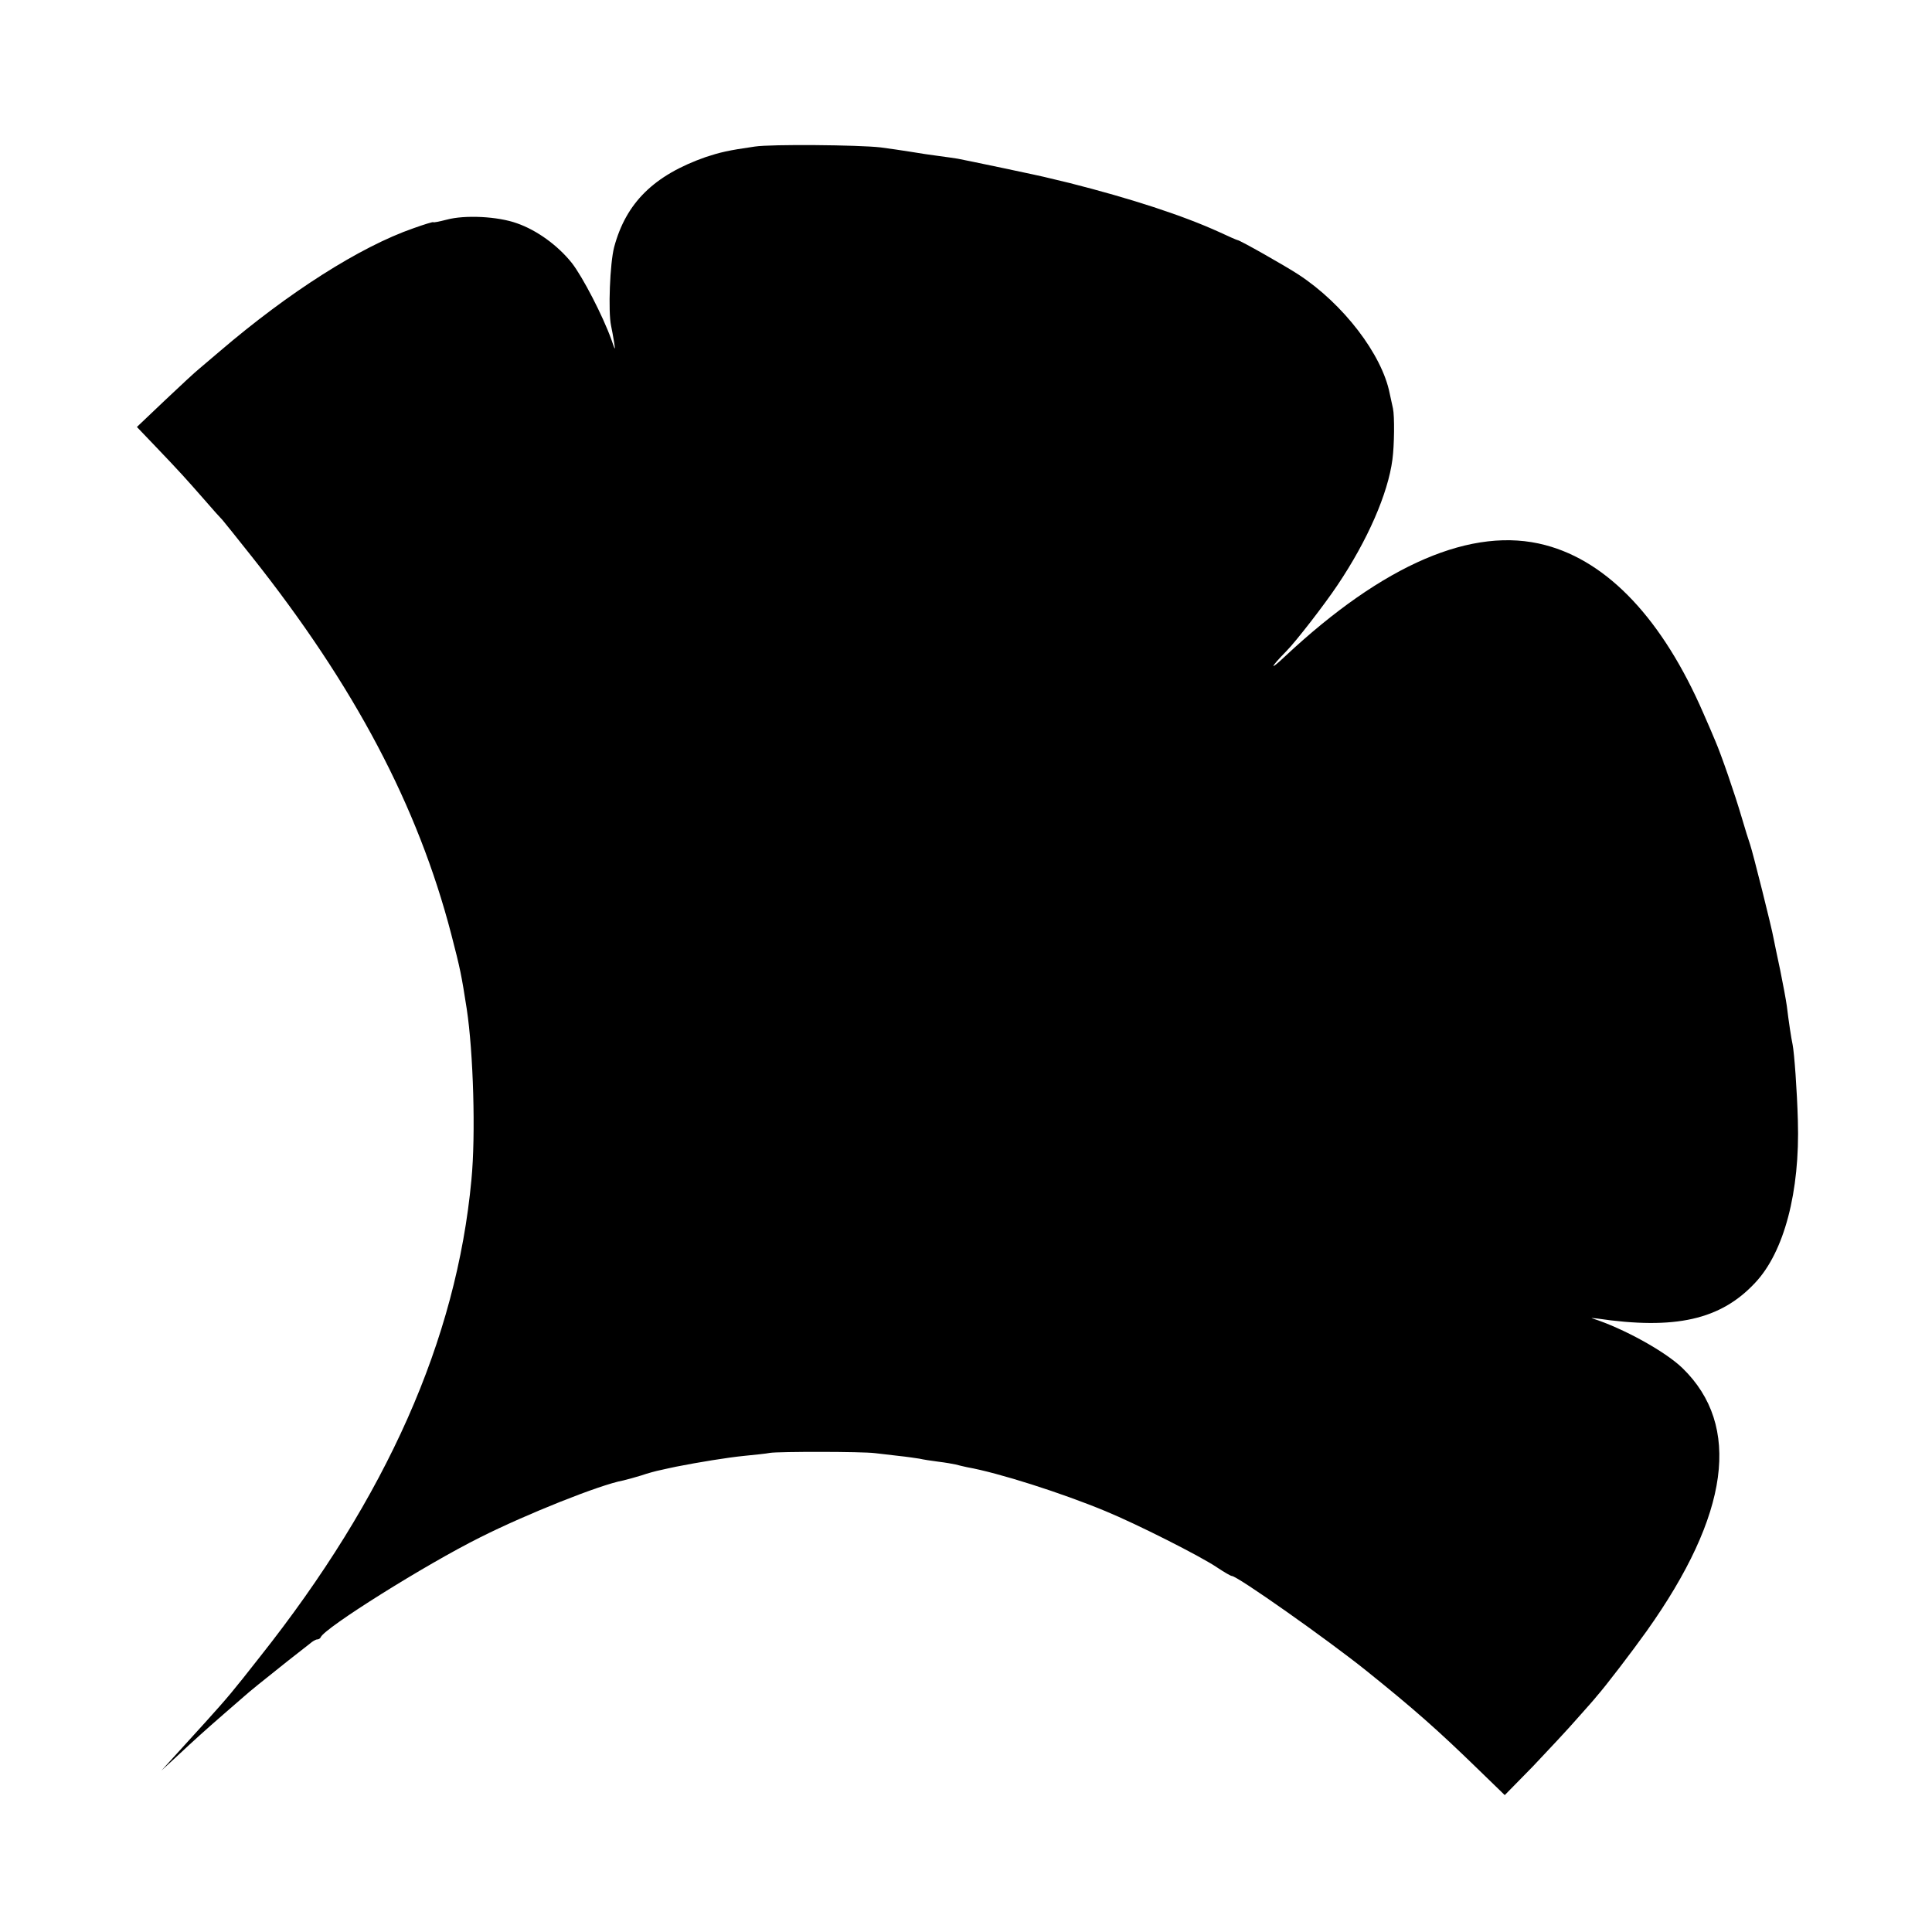
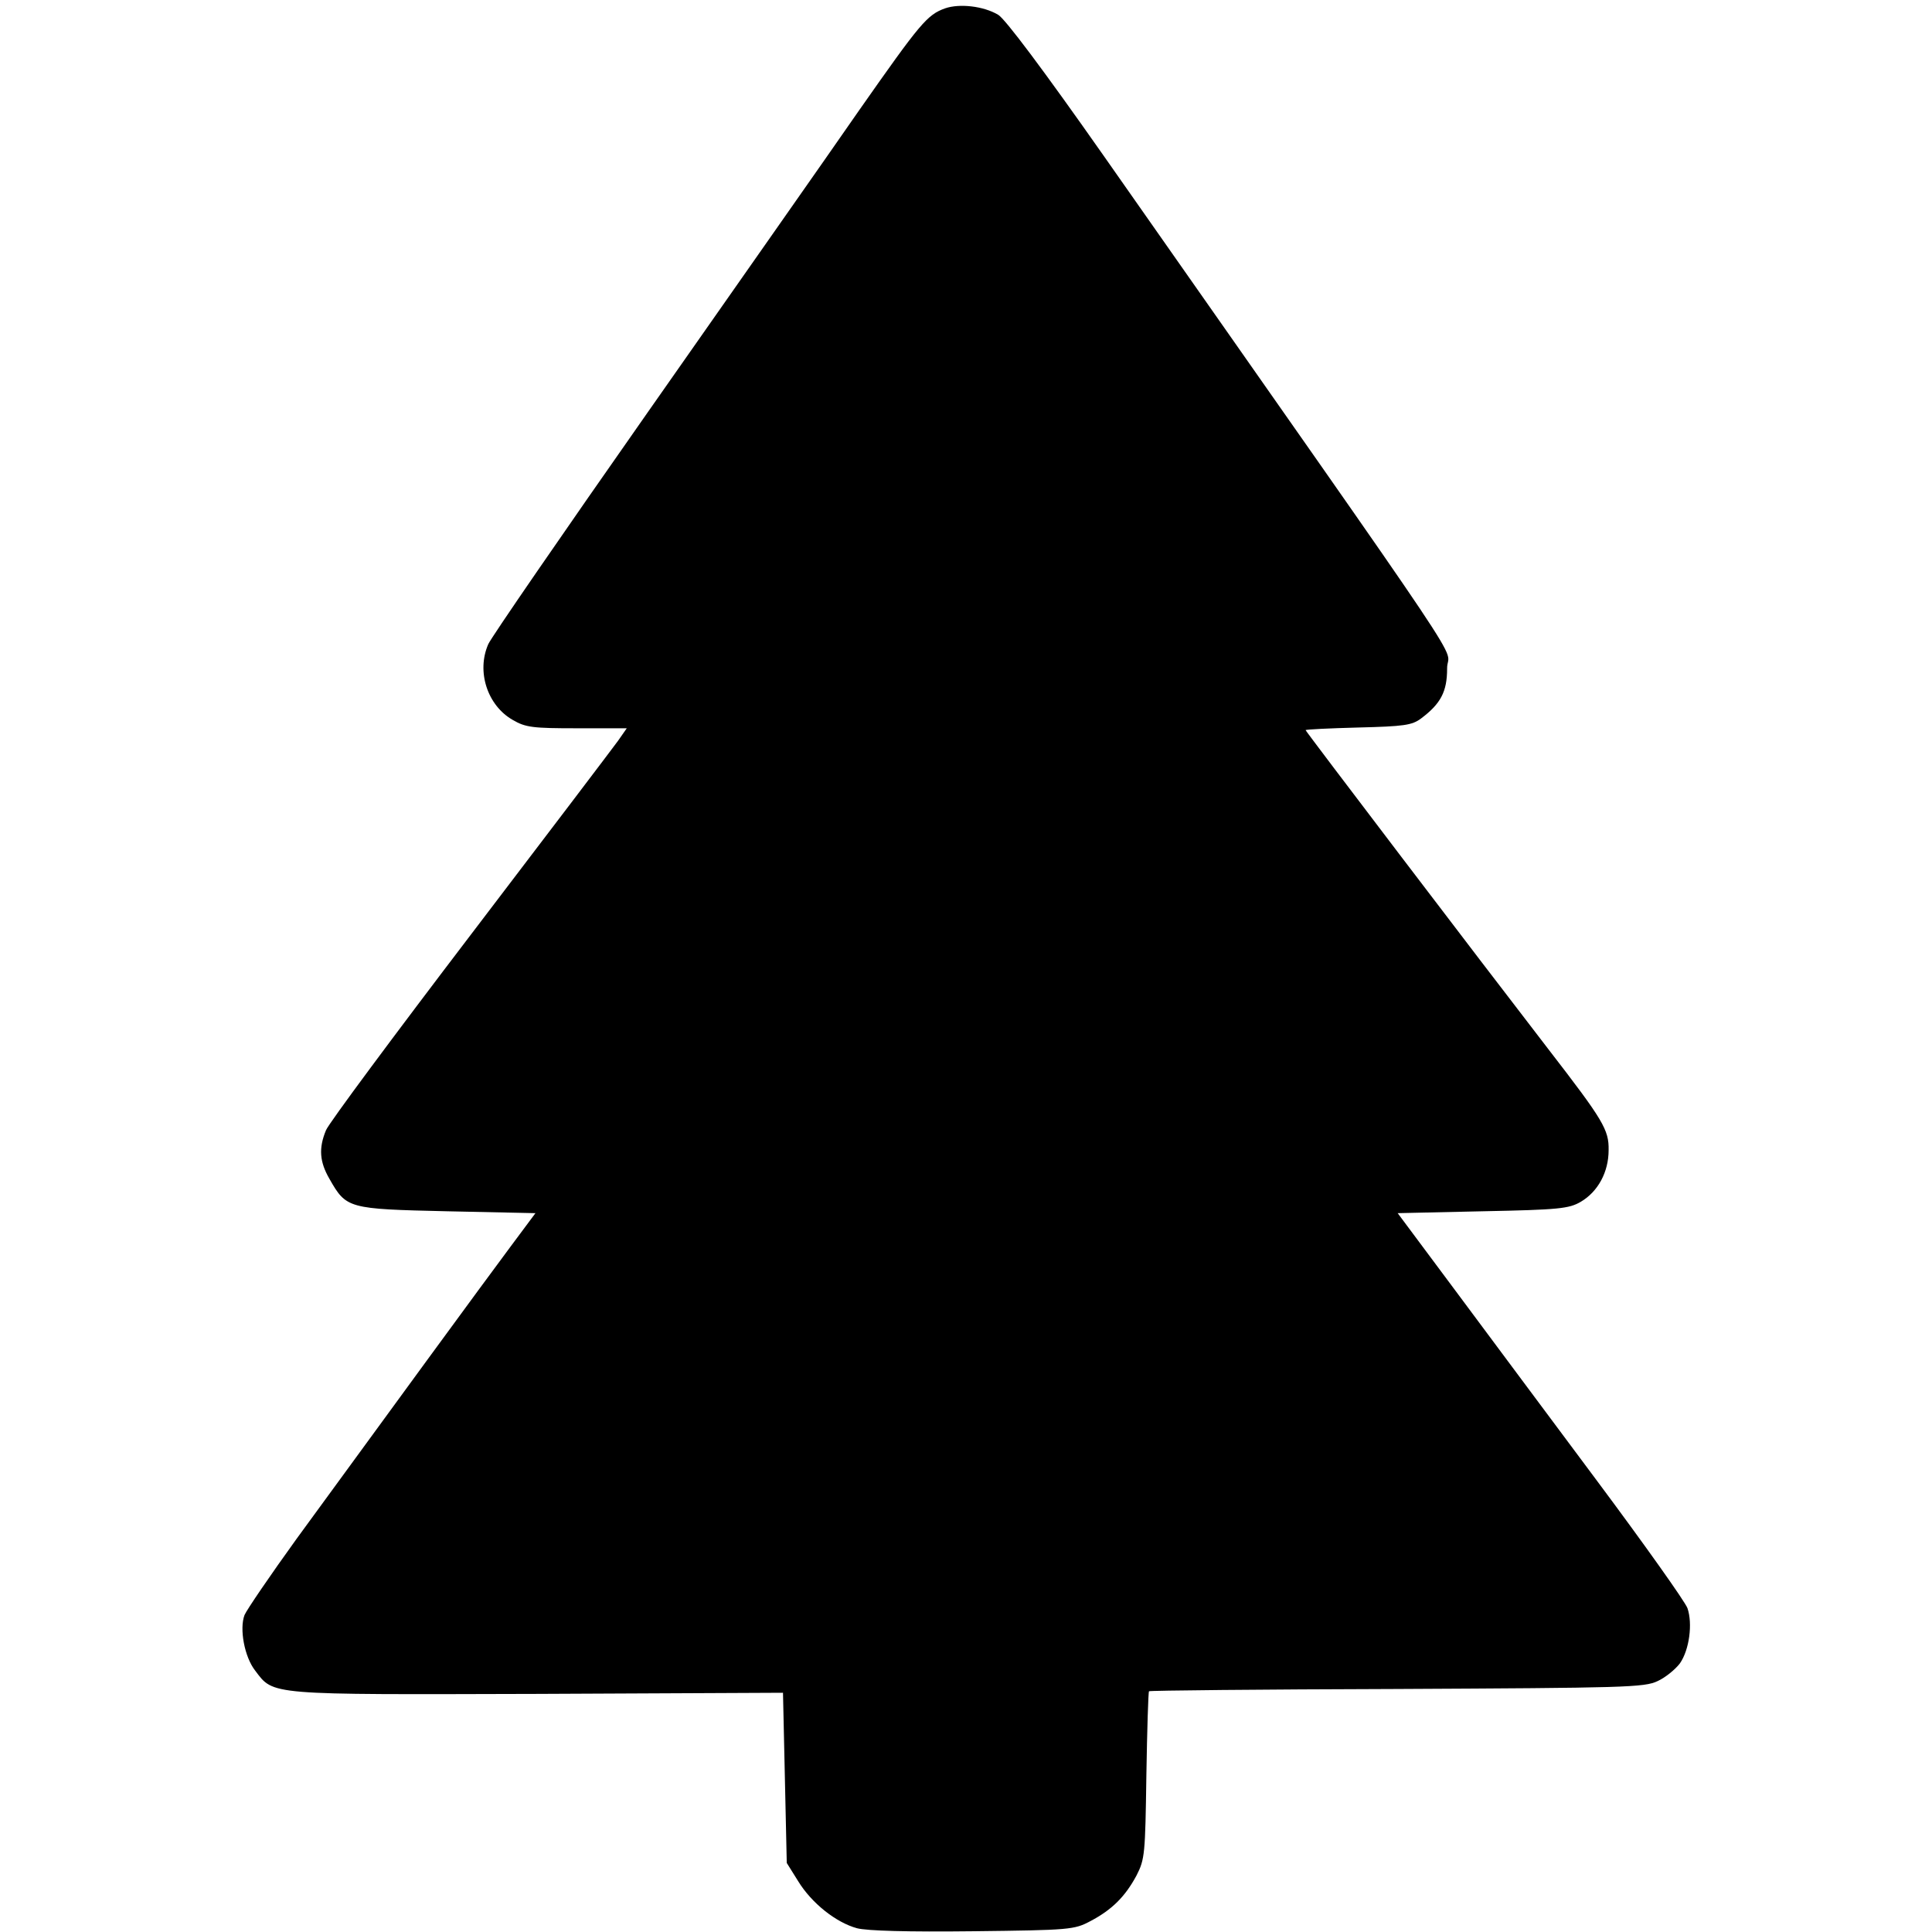
- <svg xmlns="http://www.w3.org/2000/svg" version="1.0" width="700pt" height="700pt" viewBox="0 0 700 700" preserveAspectRatio="xMidYMid meet">
-   <g transform="translate(0,700) scale(0.1,-0.1)" fill="#000000" stroke="none">
-     <path d="M2735 6469 c-98 -14 -126 -21 -178 -38 -188 -66 -289 -166 -332 -327 -15 -58 -22 -232 -11 -284 3 -14 8 -41 11 -60 5 -32 4 -31 -10 10 -31 86 -104 227 -143 277 -51 64 -127 119 -199 144 -69 25 -189 31 -255 13 -27 -7 -48 -11 -48 -9 0 2 -33 -8 -72 -22 -193 -67 -452 -232 -702 -446 -27 -23 -60 -51 -73 -62 -14 -11 -70 -63 -126 -116 l-101 -96 66 -69 c90 -94 114 -121 178 -194 30 -35 60 -68 66 -74 5 -6 53 -65 105 -131 374 -471 603 -905 724 -1370 33 -127 37 -148 56 -270 24 -157 33 -457 17 -620 -54 -579 -307 -1149 -767 -1729 -98 -125 -114 -144 -196 -235 -54 -59 -60 -66 -120 -132 l-40 -44 50 46 c76 71 104 96 175 158 36 31 70 61 76 66 14 13 72 60 154 125 36 28 73 57 83 65 9 8 21 15 26 15 5 0 11 3 13 8 14 34 381 264 578 362 167 84 435 191 518 206 13 3 42 11 65 18 23 8 56 17 72 20 17 4 41 9 55 12 81 16 185 33 245 39 39 4 81 8 95 11 32 5 334 5 380 -1 19 -2 58 -7 86 -10 29 -3 62 -8 75 -10 13 -3 44 -8 69 -11 25 -3 53 -8 62 -10 10 -3 29 -7 42 -10 113 -20 342 -93 501 -159 112 -46 346 -164 406 -205 24 -16 48 -30 52 -30 20 0 346 -230 487 -343 173 -139 259 -215 403 -355 l99 -96 102 104 c55 58 128 136 161 174 33 37 65 73 70 80 32 36 129 163 181 236 301 423 344 745 130 953 -63 61 -216 145 -326 180 -8 2 -1 2 15 0 284 -42 449 -5 574 129 105 111 163 330 155 588 -3 110 -13 245 -19 275 -5 23 -14 82 -21 140 -3 22 -14 81 -24 130 -11 50 -21 101 -24 115 -6 36 -75 311 -85 340 -5 14 -19 59 -31 100 -24 82 -74 227 -95 275 -7 17 -26 62 -43 100 -147 339 -345 550 -573 610 -263 70 -586 -69 -944 -404 -57 -54 -54 -41 5 19 35 35 140 171 186 240 109 162 183 332 199 455 7 51 8 158 2 185 -2 8 -7 33 -12 55 -28 141 -168 324 -330 430 -47 31 -213 125 -221 125 -2 0 -32 13 -66 29 -134 61 -322 122 -543 178 -33 8 -67 16 -75 18 -25 7 -303 65 -330 70 -14 2 -45 7 -70 10 -25 3 -70 10 -100 15 -30 5 -80 12 -110 16 -79 9 -396 12 -455 3z" />
+ <svg xmlns="http://www.w3.org/2000/svg" version="1.0" width="512pt" height="512pt" viewBox="0 0 512 512" preserveAspectRatio="xMidYMid meet">
+   <g transform="translate(0,512) scale(0.1,-0.1)" fill="#000000" stroke="none">
+     <path d="M2505 5098 c-48 -17 -66 -39 -228 -270 -83 -120 -336 -480 -560 -800 -225 -321 -415 -597 -423 -615 -32 -73 -2 -163 65 -201 34 -20 54 -22 170 -22 l132 0 -23 -33 c-13 -18 -189 -250 -391 -515 -202 -265 -375 -498 -383 -517 -20 -48 -17 -84 9 -129 45 -79 49 -80 312 -86 l234 -5 -67 -90 c-68 -91 -329 -448 -566 -773 -70 -97 -132 -188 -138 -202 -14 -37 0 -111 28 -147 50 -66 30 -64 749 -62 l650 3 5 -225 5 -226 30 -48 c36 -59 101 -110 156 -125 26 -7 136 -10 307 -8 258 3 269 4 312 27 57 30 92 65 122 121 22 43 23 57 26 265 2 121 5 221 7 223 2 2 297 5 657 6 603 3 656 4 691 21 20 9 47 31 59 47 25 36 34 105 20 146 -6 17 -114 169 -240 338 -127 170 -297 399 -379 509 l-149 200 225 5 c203 4 229 7 260 25 46 27 74 79 74 137 1 54 -14 79 -160 268 -185 240 -643 842 -643 845 0 2 63 5 139 7 122 3 143 6 167 24 52 39 69 71 69 132 -1 70 112 -99 -910 1359 -160 228 -262 364 -280 374 -39 23 -102 30 -140 17z" />
  </g>
</svg>
